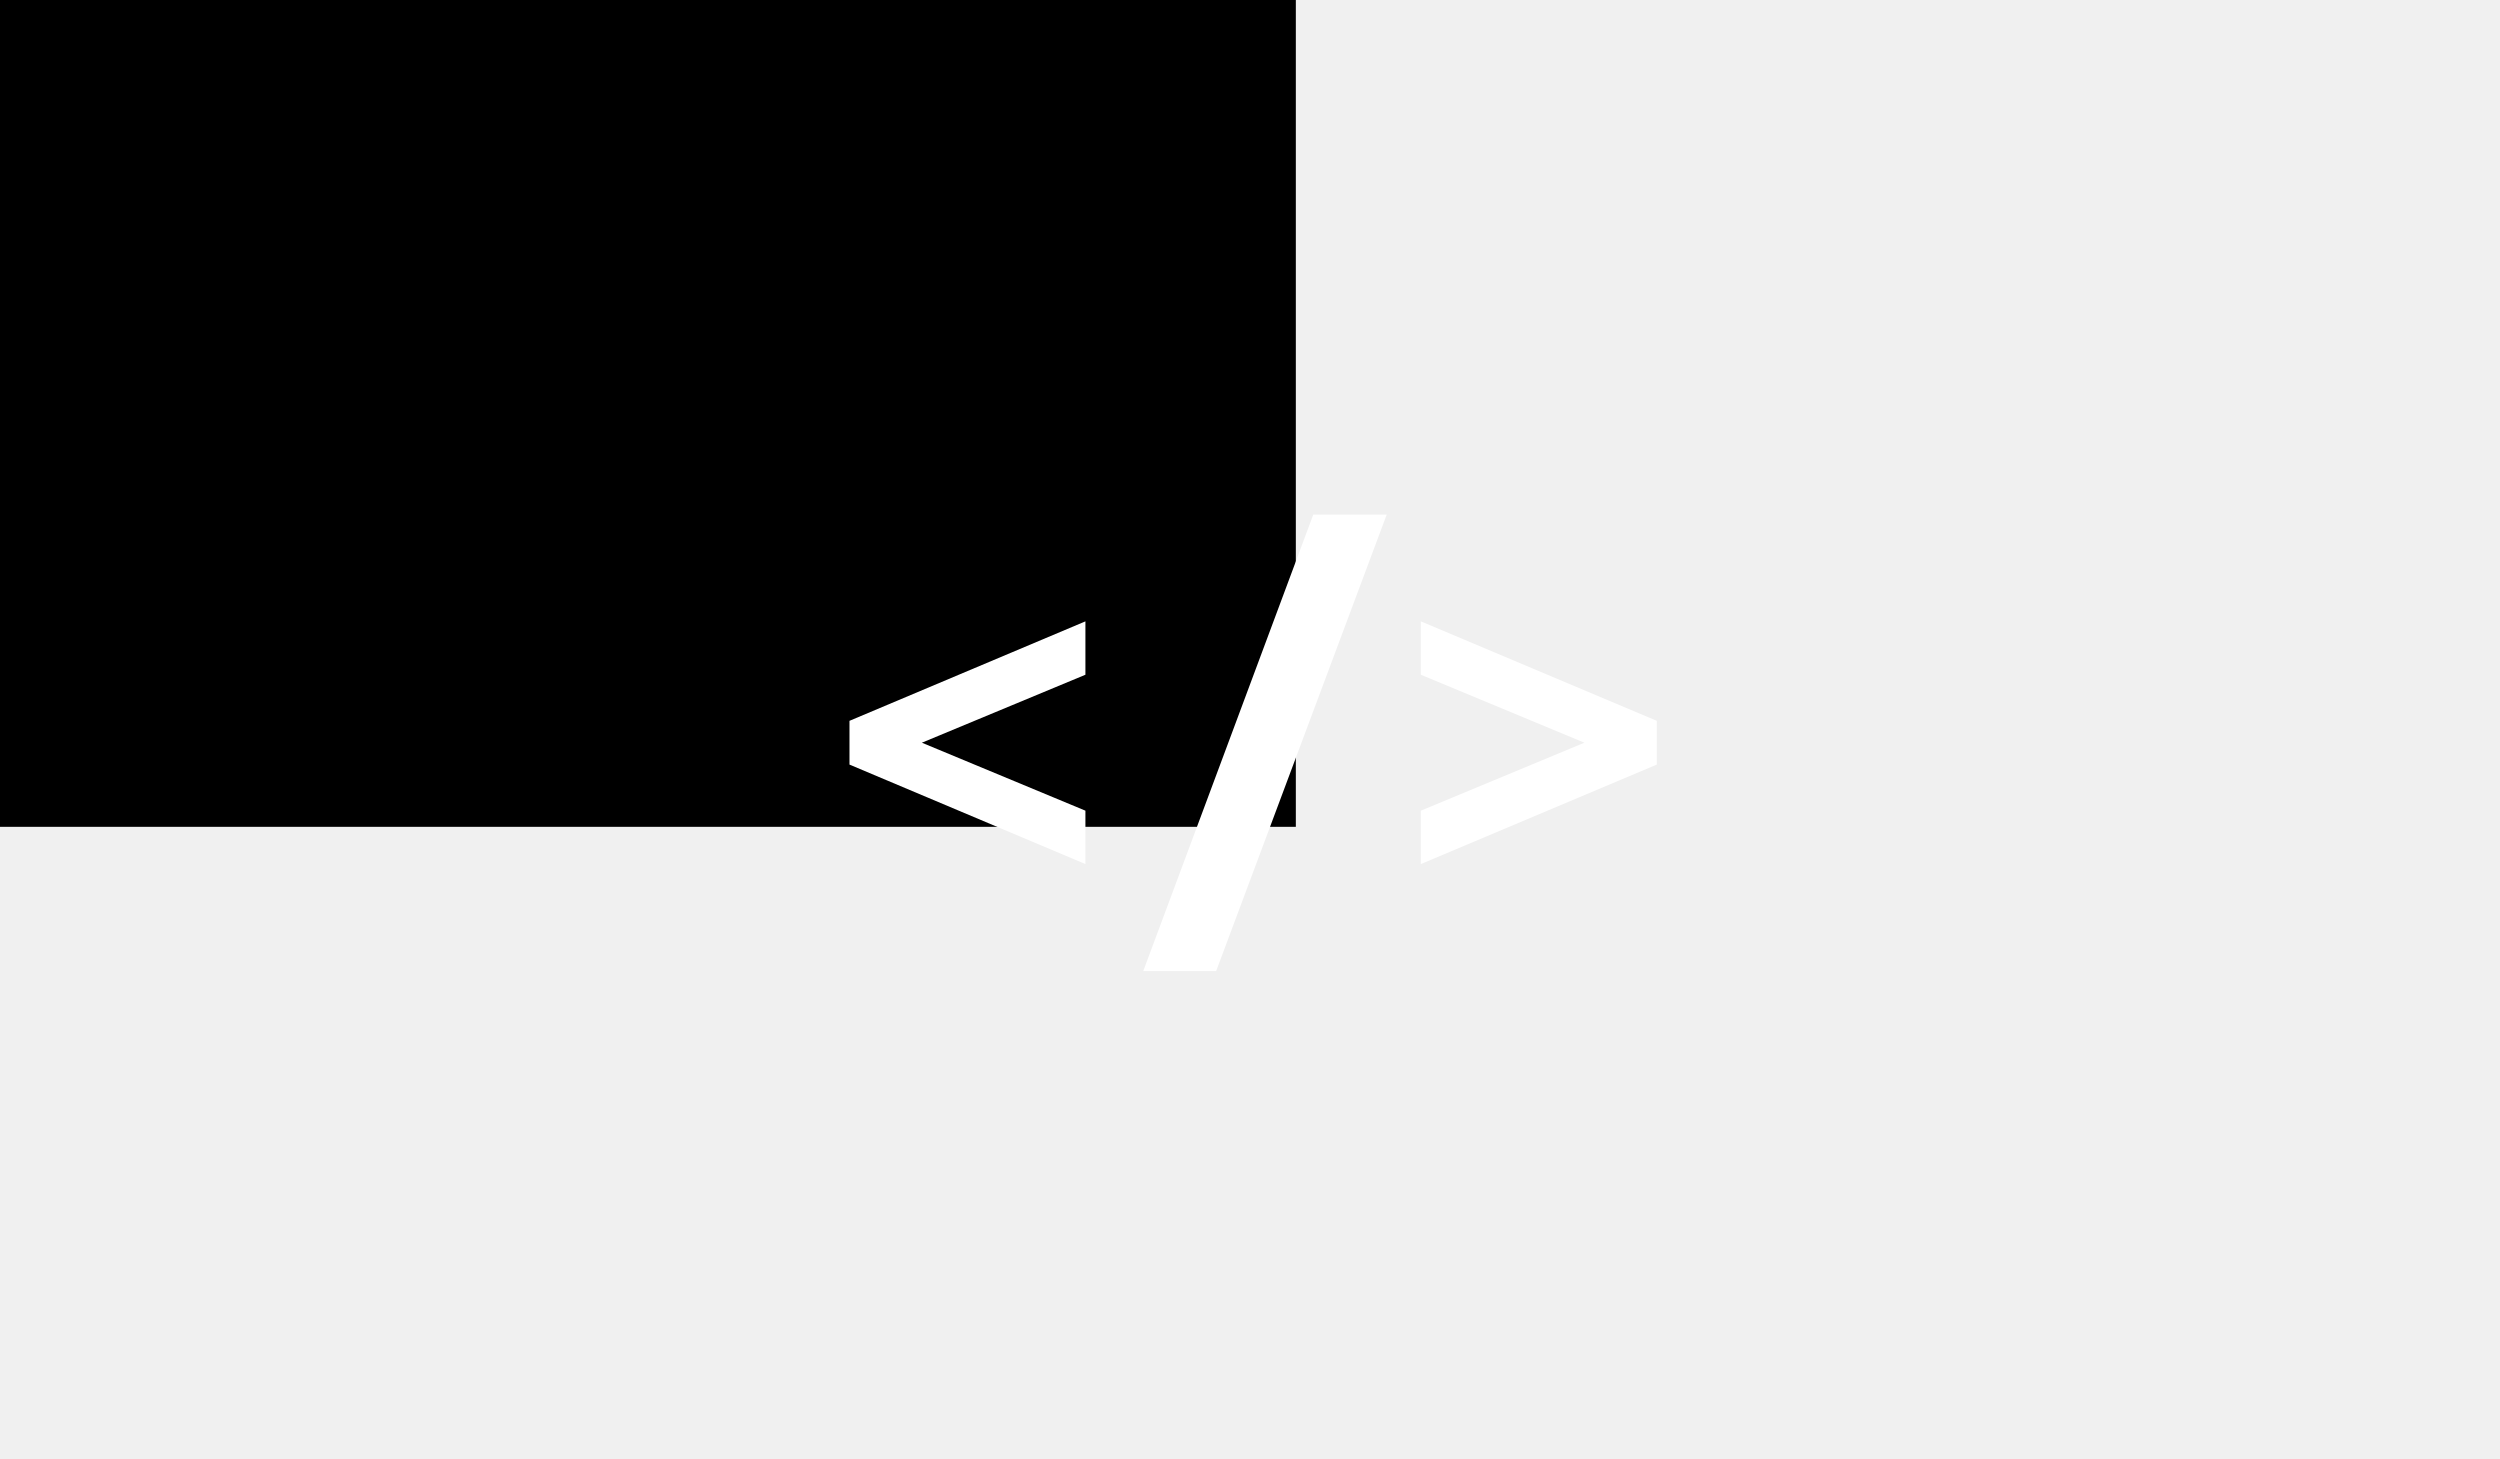
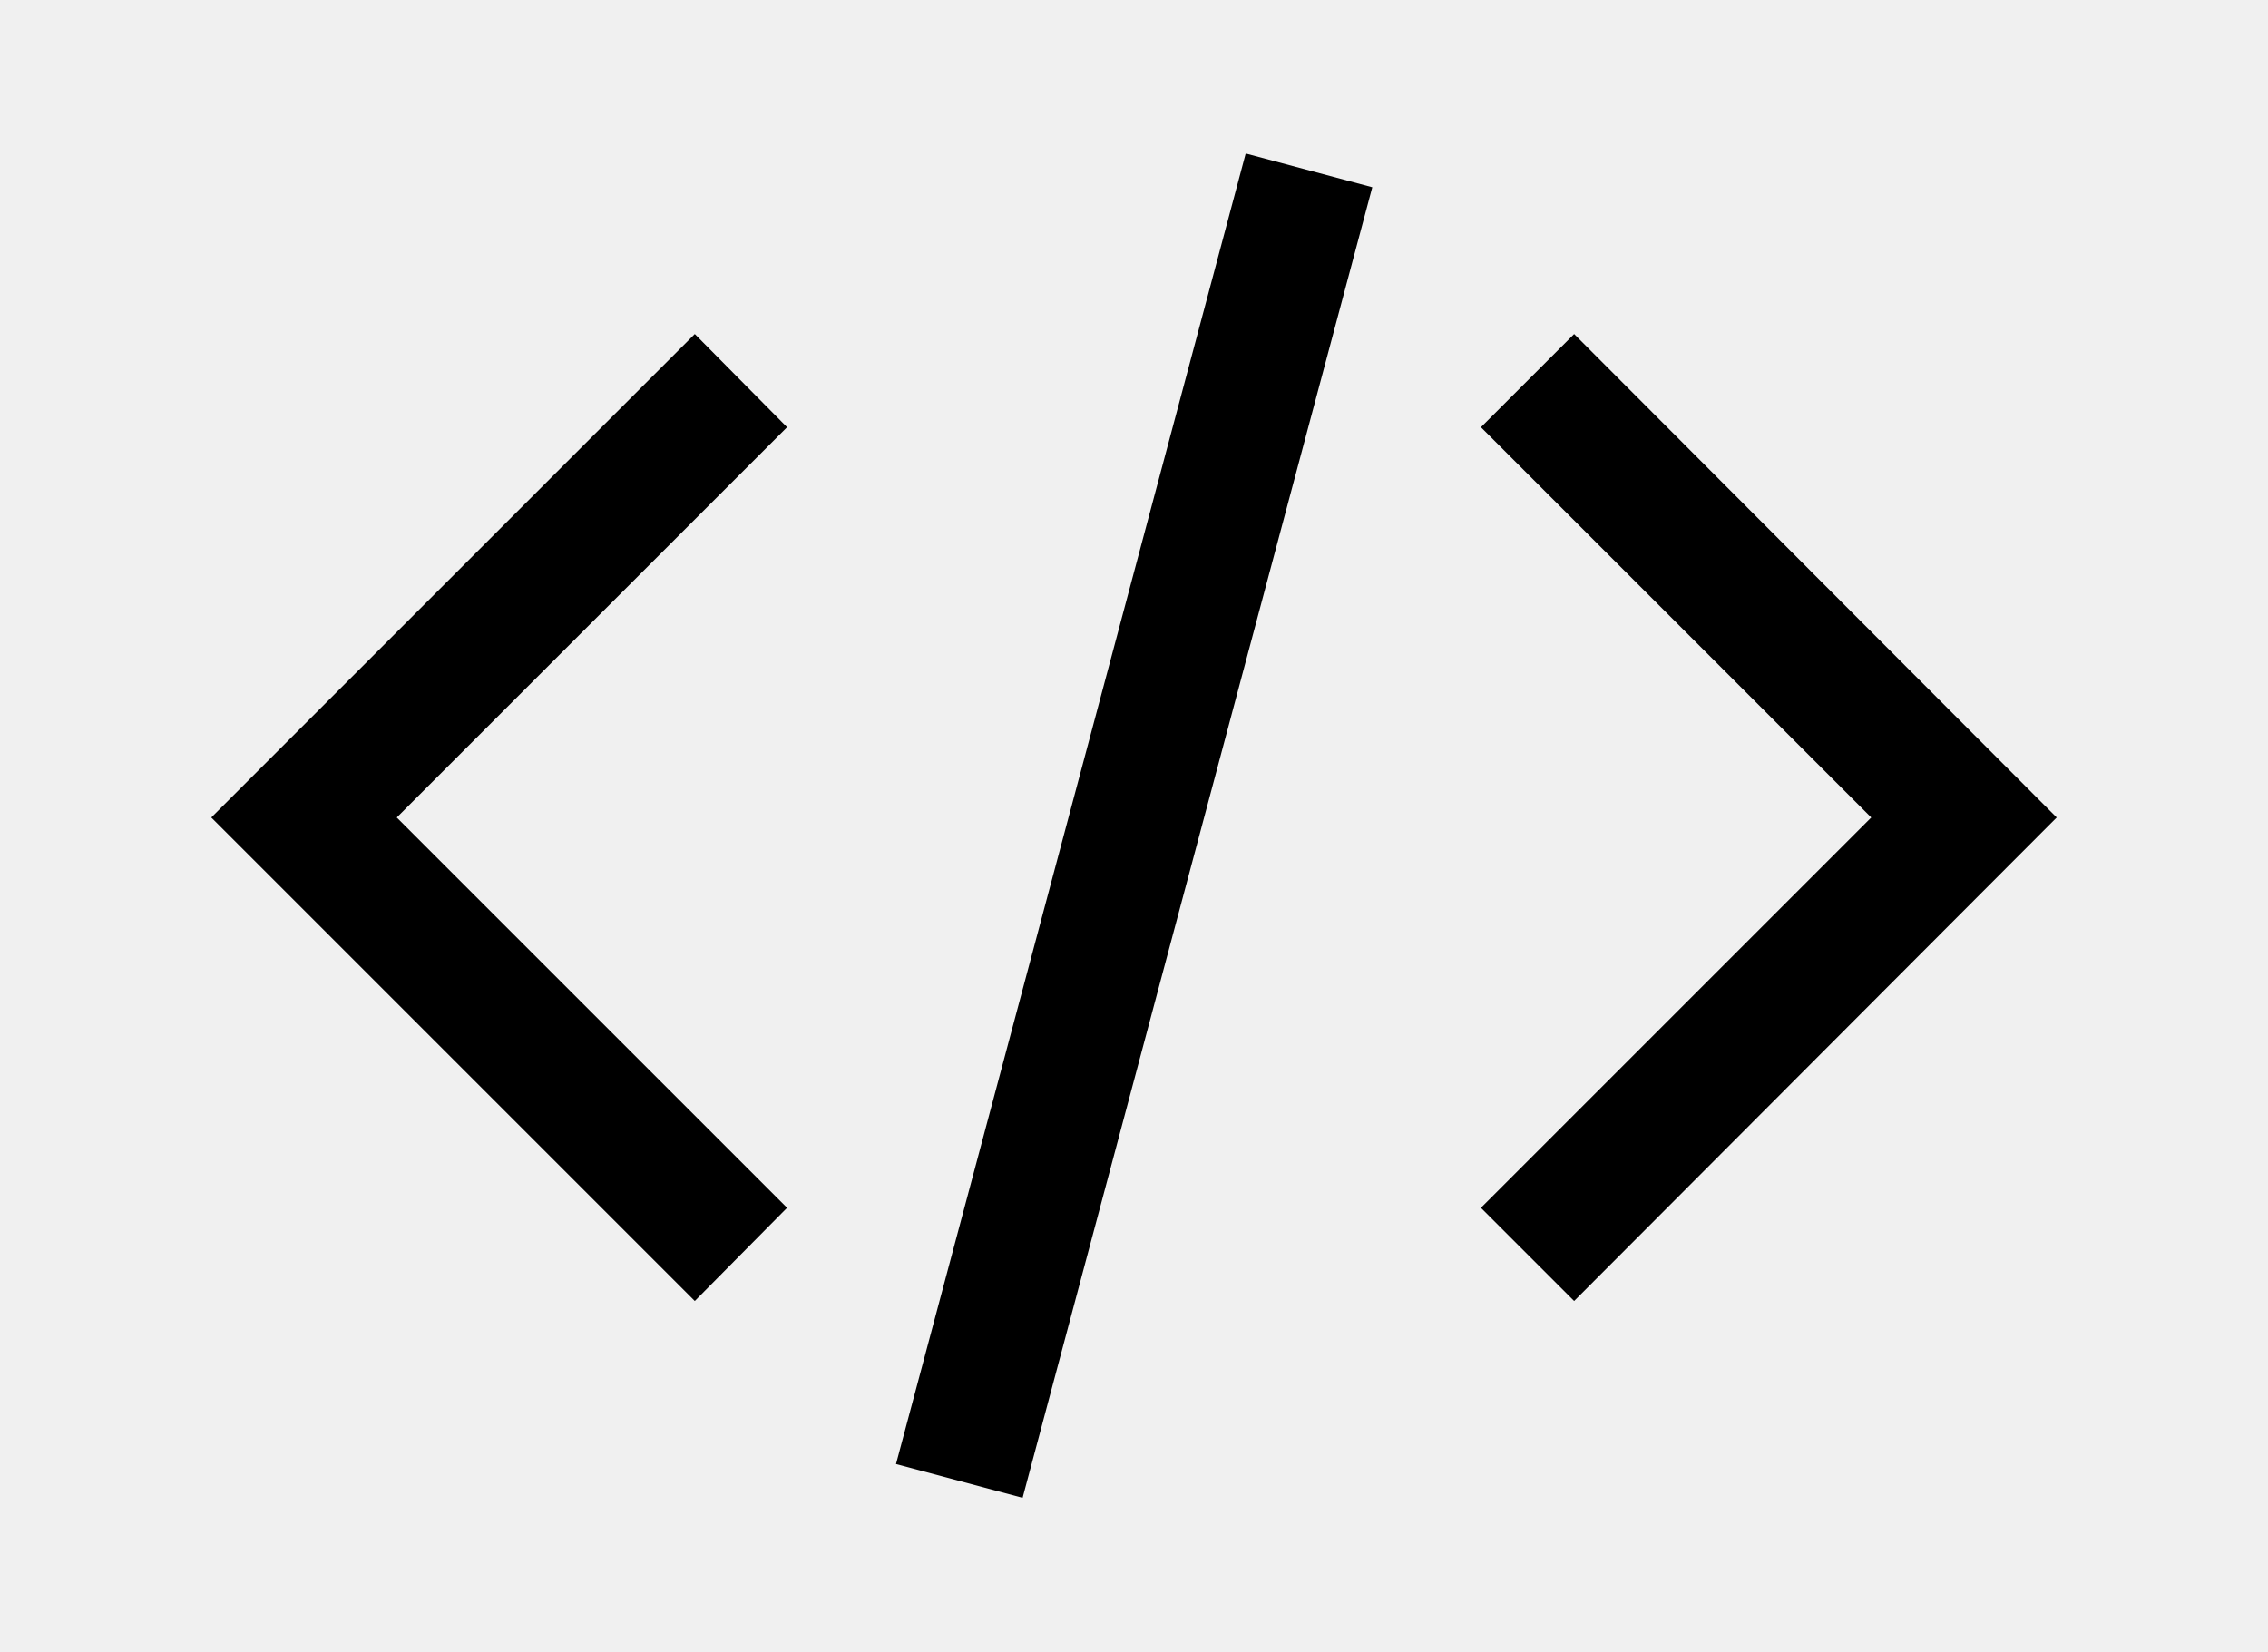
- <svg xmlns="http://www.w3.org/2000/svg" version="1.1" id="Layer_1" x="0px" y="0px" viewBox="0 0 960 560" enable-background="new 0 0 960 560" xml:space="preserve">
-   <rect width="497.6" height="317.5" />
+ <svg xmlns="http://www.w3.org/2000/svg" version="1.1" id="Layer_1" x="0px" y="0px" viewBox="538.2 311.5 245.8 179" style="enable-background:new 538.2 311.5 245.8 179;" xml:space="preserve">
  <g>
-     <path fill="#FFFFFF" d="M326.2,293.6v-16.8l90.6-38.2v20.5l-62.8,26.1l62.8,26.1v20.5L326.2,293.6z" />
-     <path fill="#FFFFFF" d="M467,372.9h-28l65.3-175.3h28.2L467,372.9z" />
-     <path fill="#FFFFFF" d="M545.6,331.8v-20.5l62.8-26.1l-62.8-26.1v-20.5l90.6,38.2v16.8L545.6,331.8z" />
+     <g>
+       <polygon points="613.5,452.5 561.1,400.1 613.5,347.7 623.5,357.8 581.2,400.1 623.5,442.4   " />
+     </g>
+     <g>
+       <polygon points="708.8,452.5 698.7,442.4 741,400.1 698.7,357.8 708.8,347.7 761.1,400.1   " />
+     </g>
+     <g>
+       <rect x="654" y="327.5" transform="matrix(0.9662 0.2578 -0.2578 0.9662 125.7392 -156.8963)" width="14.2" height="147" />
+     </g>
  </g>
</svg>
